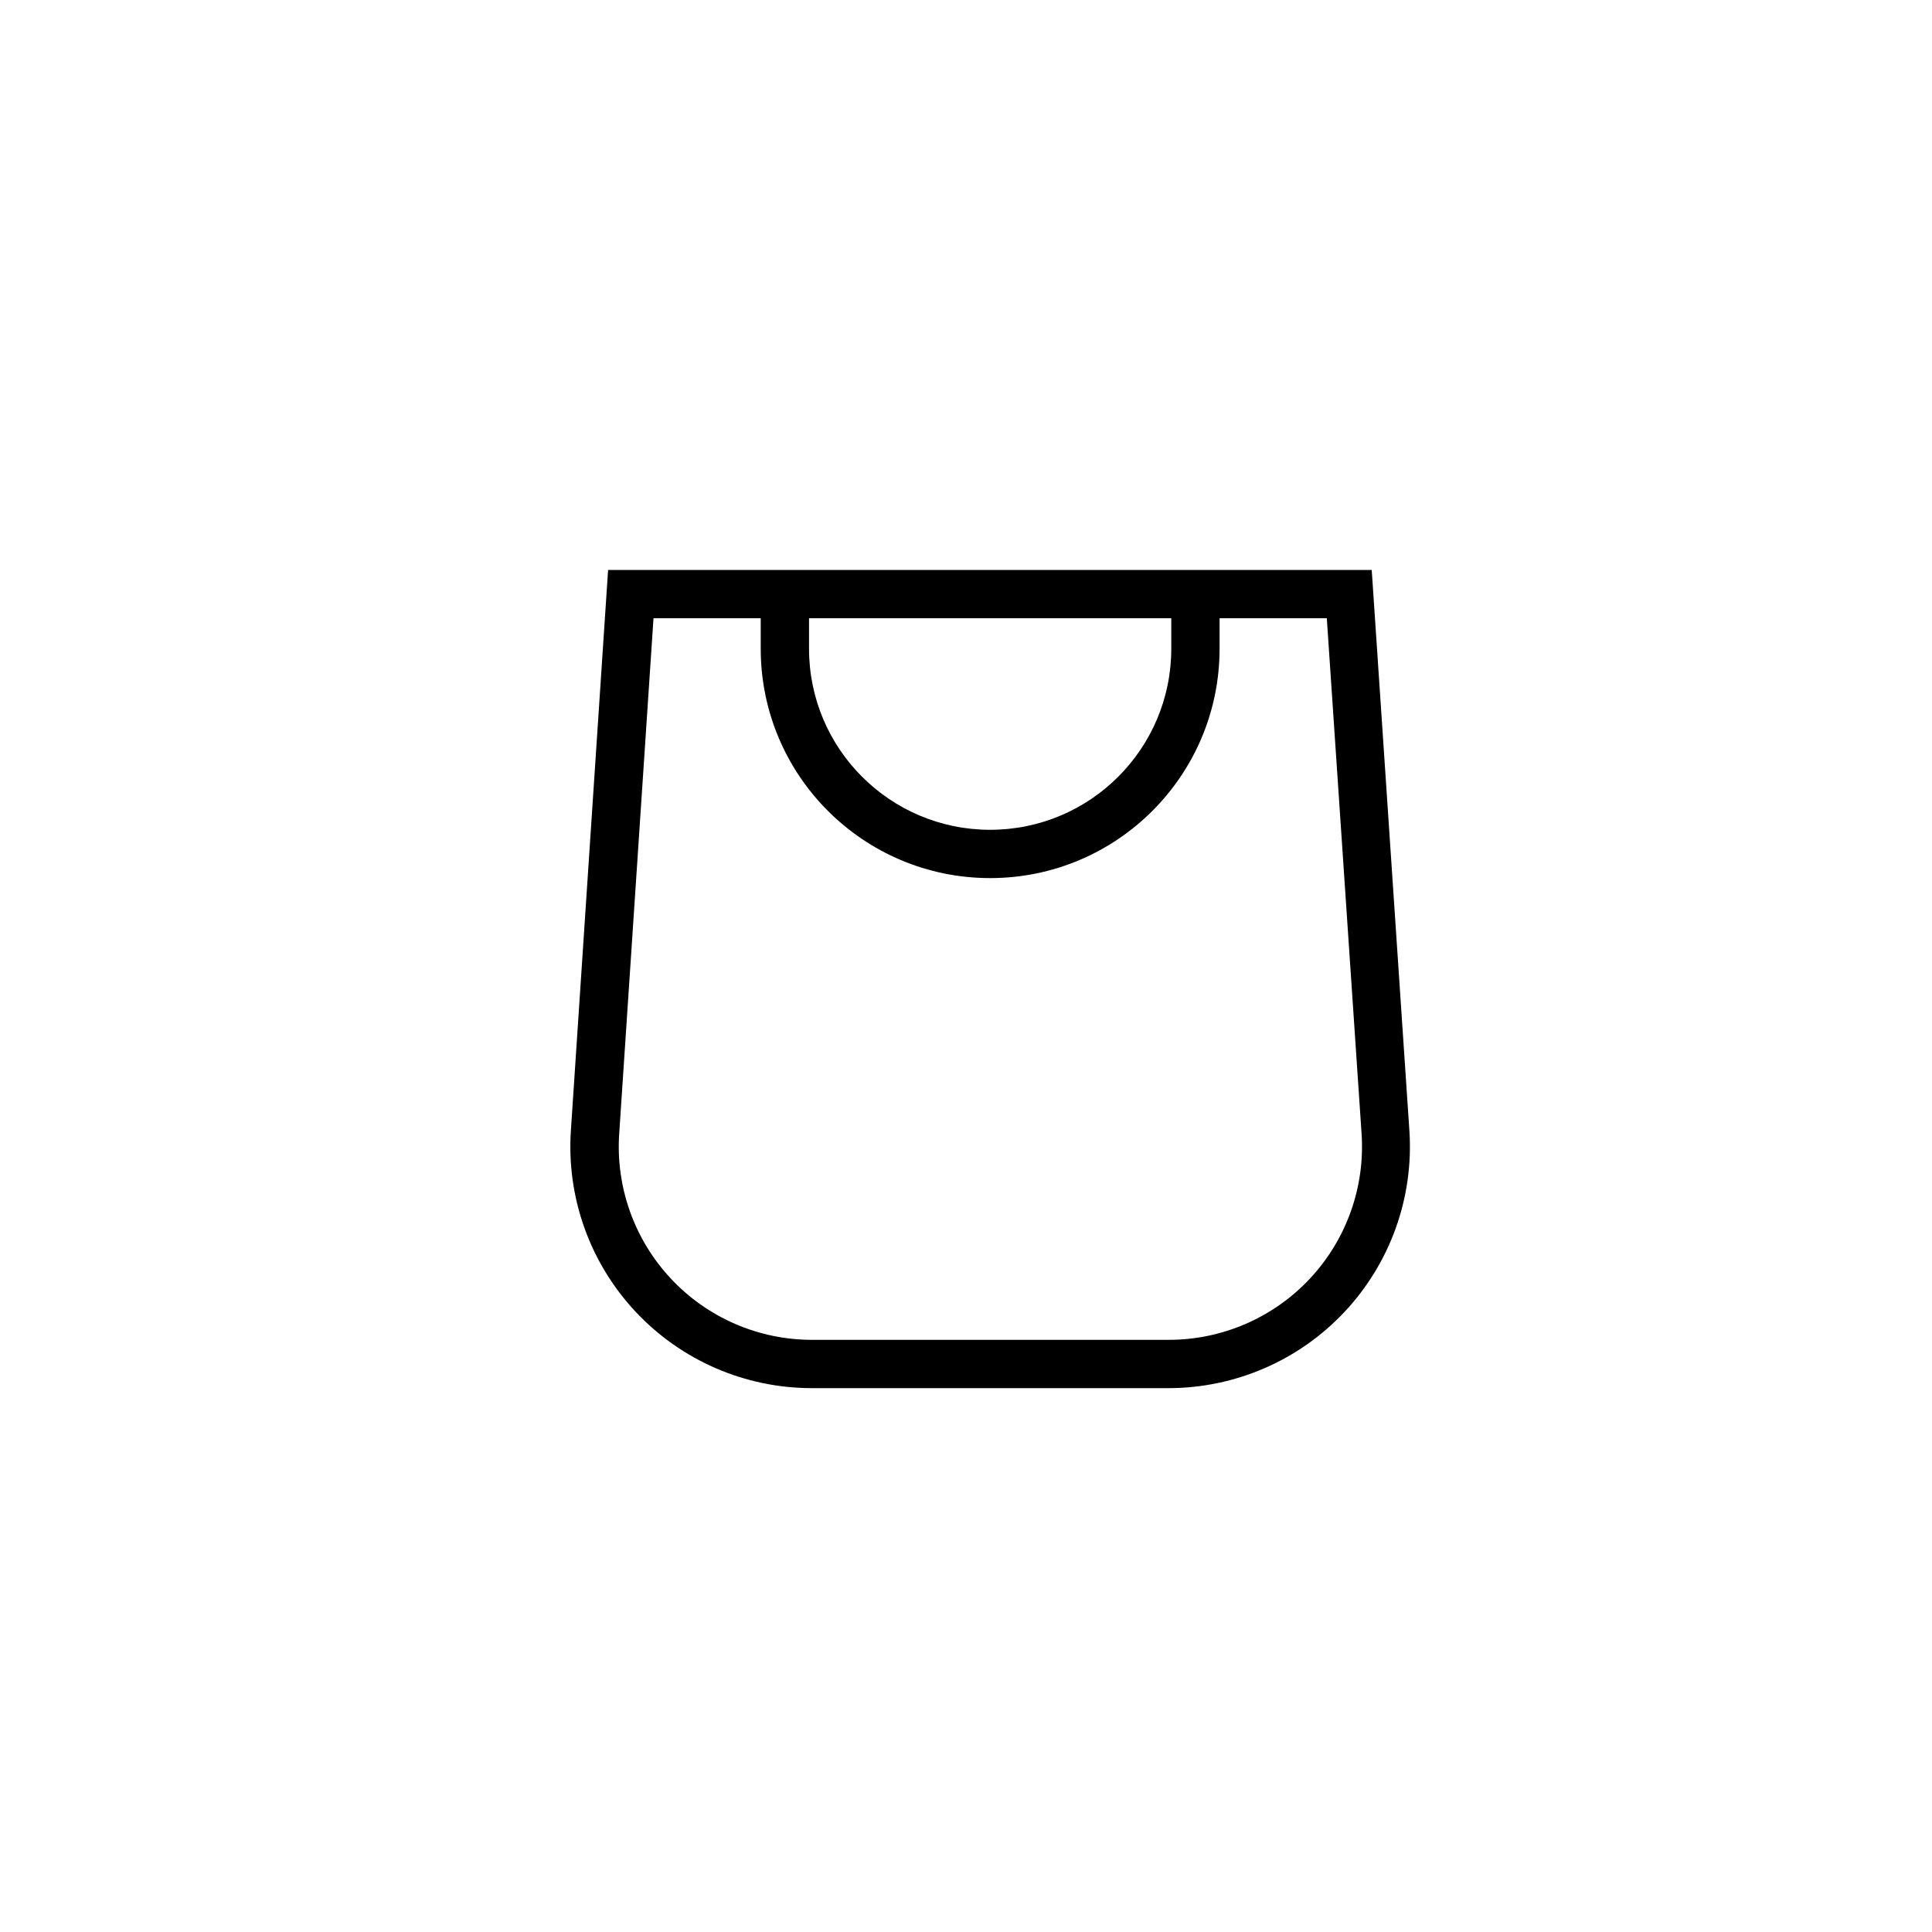
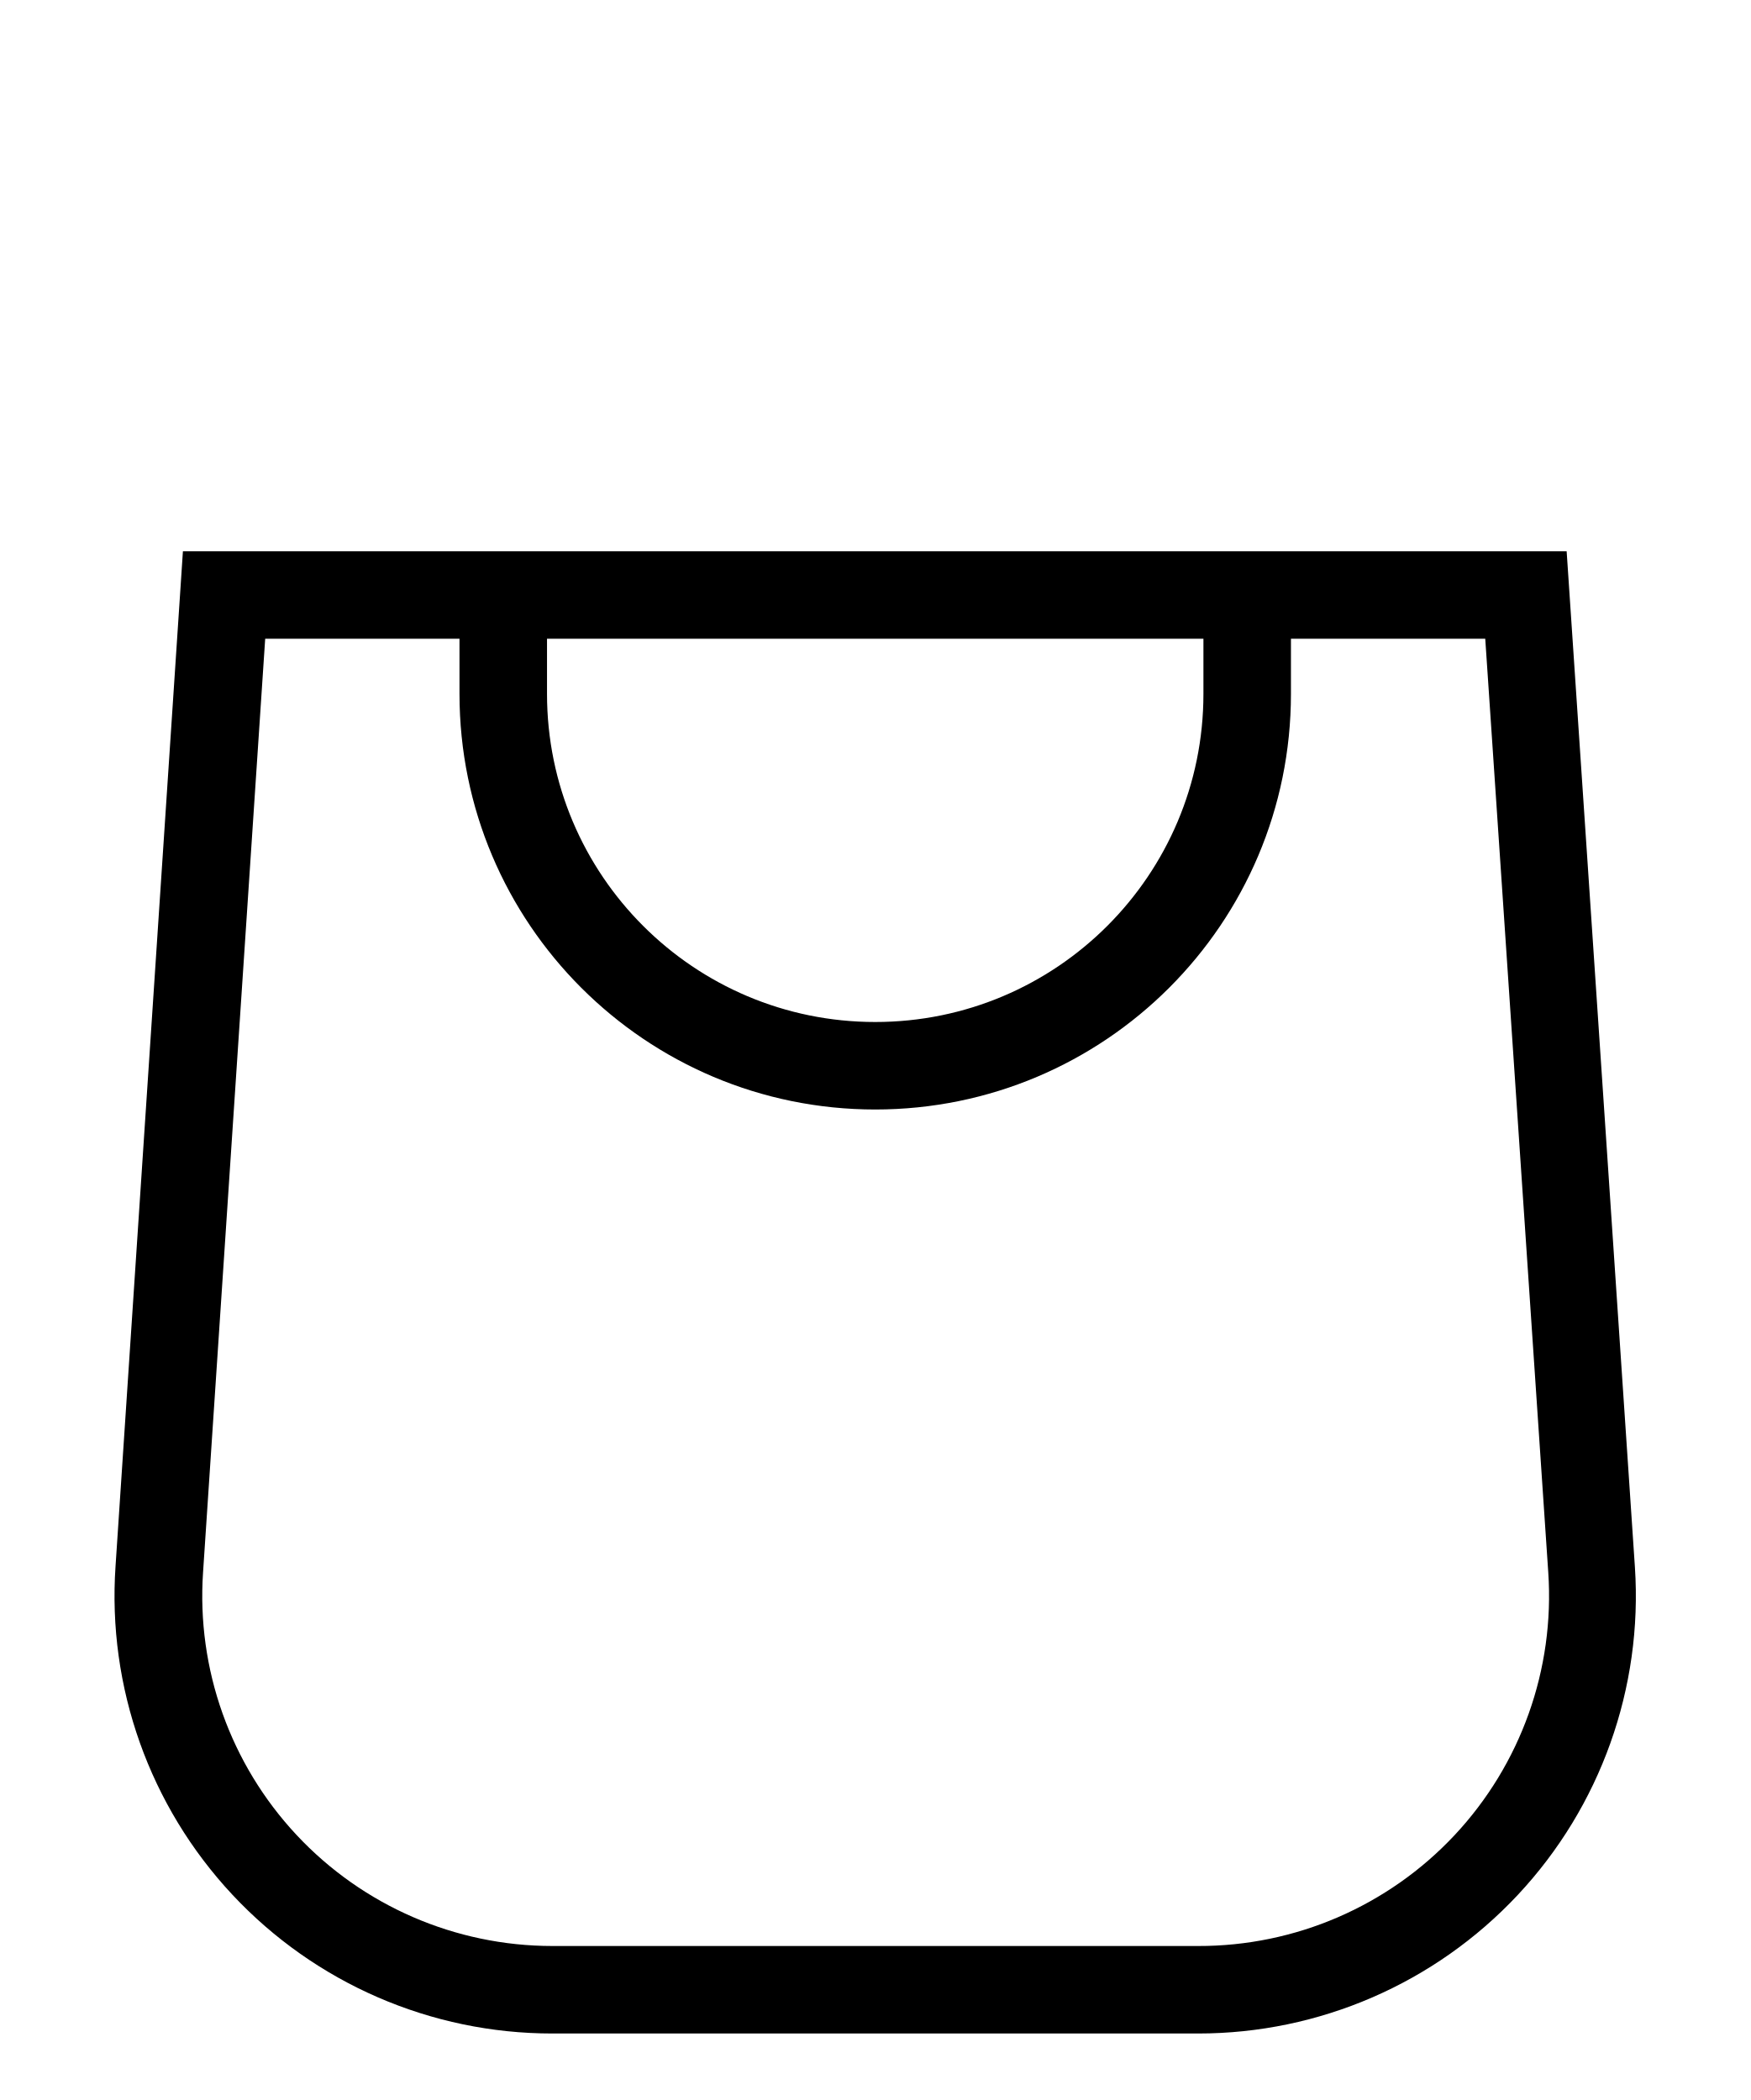
- <svg xmlns="http://www.w3.org/2000/svg" fill="none" class="icon icon-cart-empty" viewBox="0 0 40 40">
+ <svg xmlns="http://www.w3.org/2000/svg" fill="none" class="icon icon-cart-empty" viewBox="10.5 5.5 20 24">
  <path fill="currentColor" fill-rule="evenodd" d="M15.75 11.8h-3.16l-.77 11.6a5 5 0 0 0 4.99 5.34h7.38a5 5 0 0 0 4.99-5.33L28.4 11.8zm0 1h-2.22l-.71 10.67a4 4 0 0 0 3.99 4.27h7.38a4 4 0 0 0 4-4.27l-.72-10.67h-2.22v.63a4.75 4.75 0 1 1-9.5 0zm8.5 0h-7.5v.63a3.75 3.75 0 1 0 7.5 0z" />
</svg>
